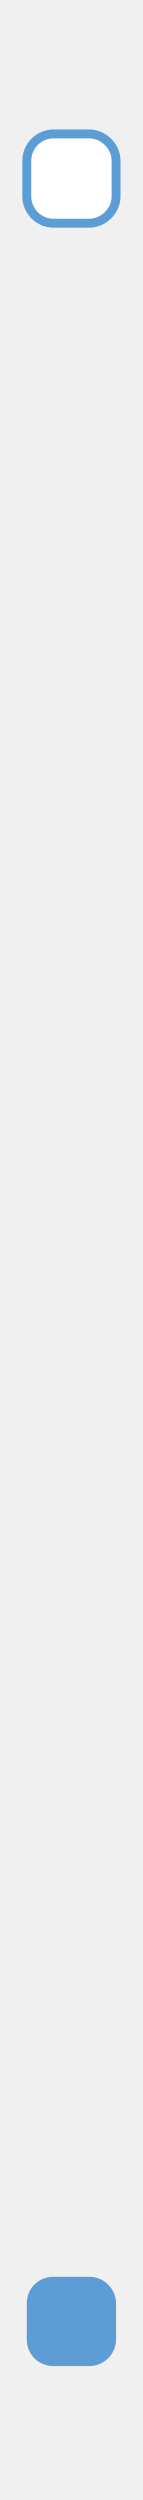
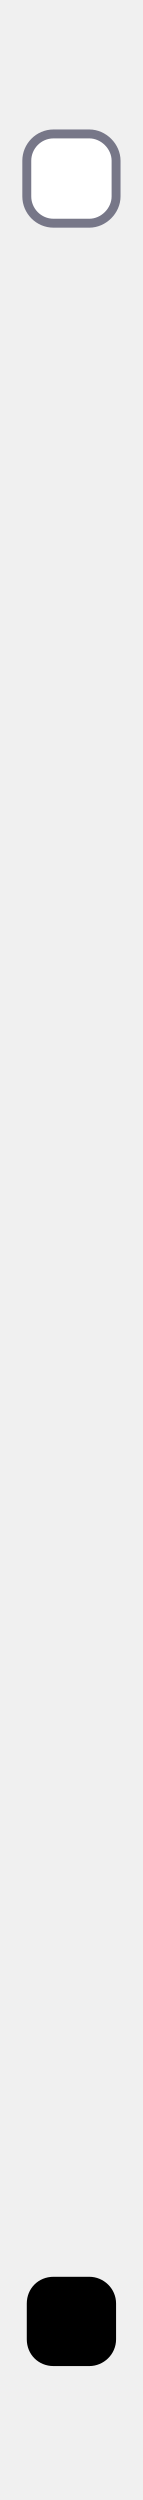
<svg xmlns="http://www.w3.org/2000/svg" version="1.1" id="Layer_1" x="0px" y="0px" viewBox="0 0 16 280" style="enable-background:new 0 0 16 280;" xml:space="preserve">
  <style type="text/css">
- 	.st0{fill:#FFFFFF;stroke:#5D9DD5;stroke-miterlimit:10;}
- 	.st1{fill:#5D9DD5;}
+ 	.st0{fill:#FFFFFF;stroke:#778;stroke-miterlimit:10;}
+ 	.st1{fill:#000;}
</style>
  <path class="st0" d="M10,25H6c-1.7,0-3-1.4-3-3v-4c0-1.6,1.3-3,3-3h4c1.6,0,3,1.4,3,3v4C13,23.6,11.6,25,10,25z" />
  <path class="st1" d="M10,265H6c-1.7,0-3-1.3-3-3v-4c0-1.7,1.3-3,3-3h4c1.6,0,3,1.3,3,3v4C13,263.7,11.6,265,10,265z" />
</svg>
